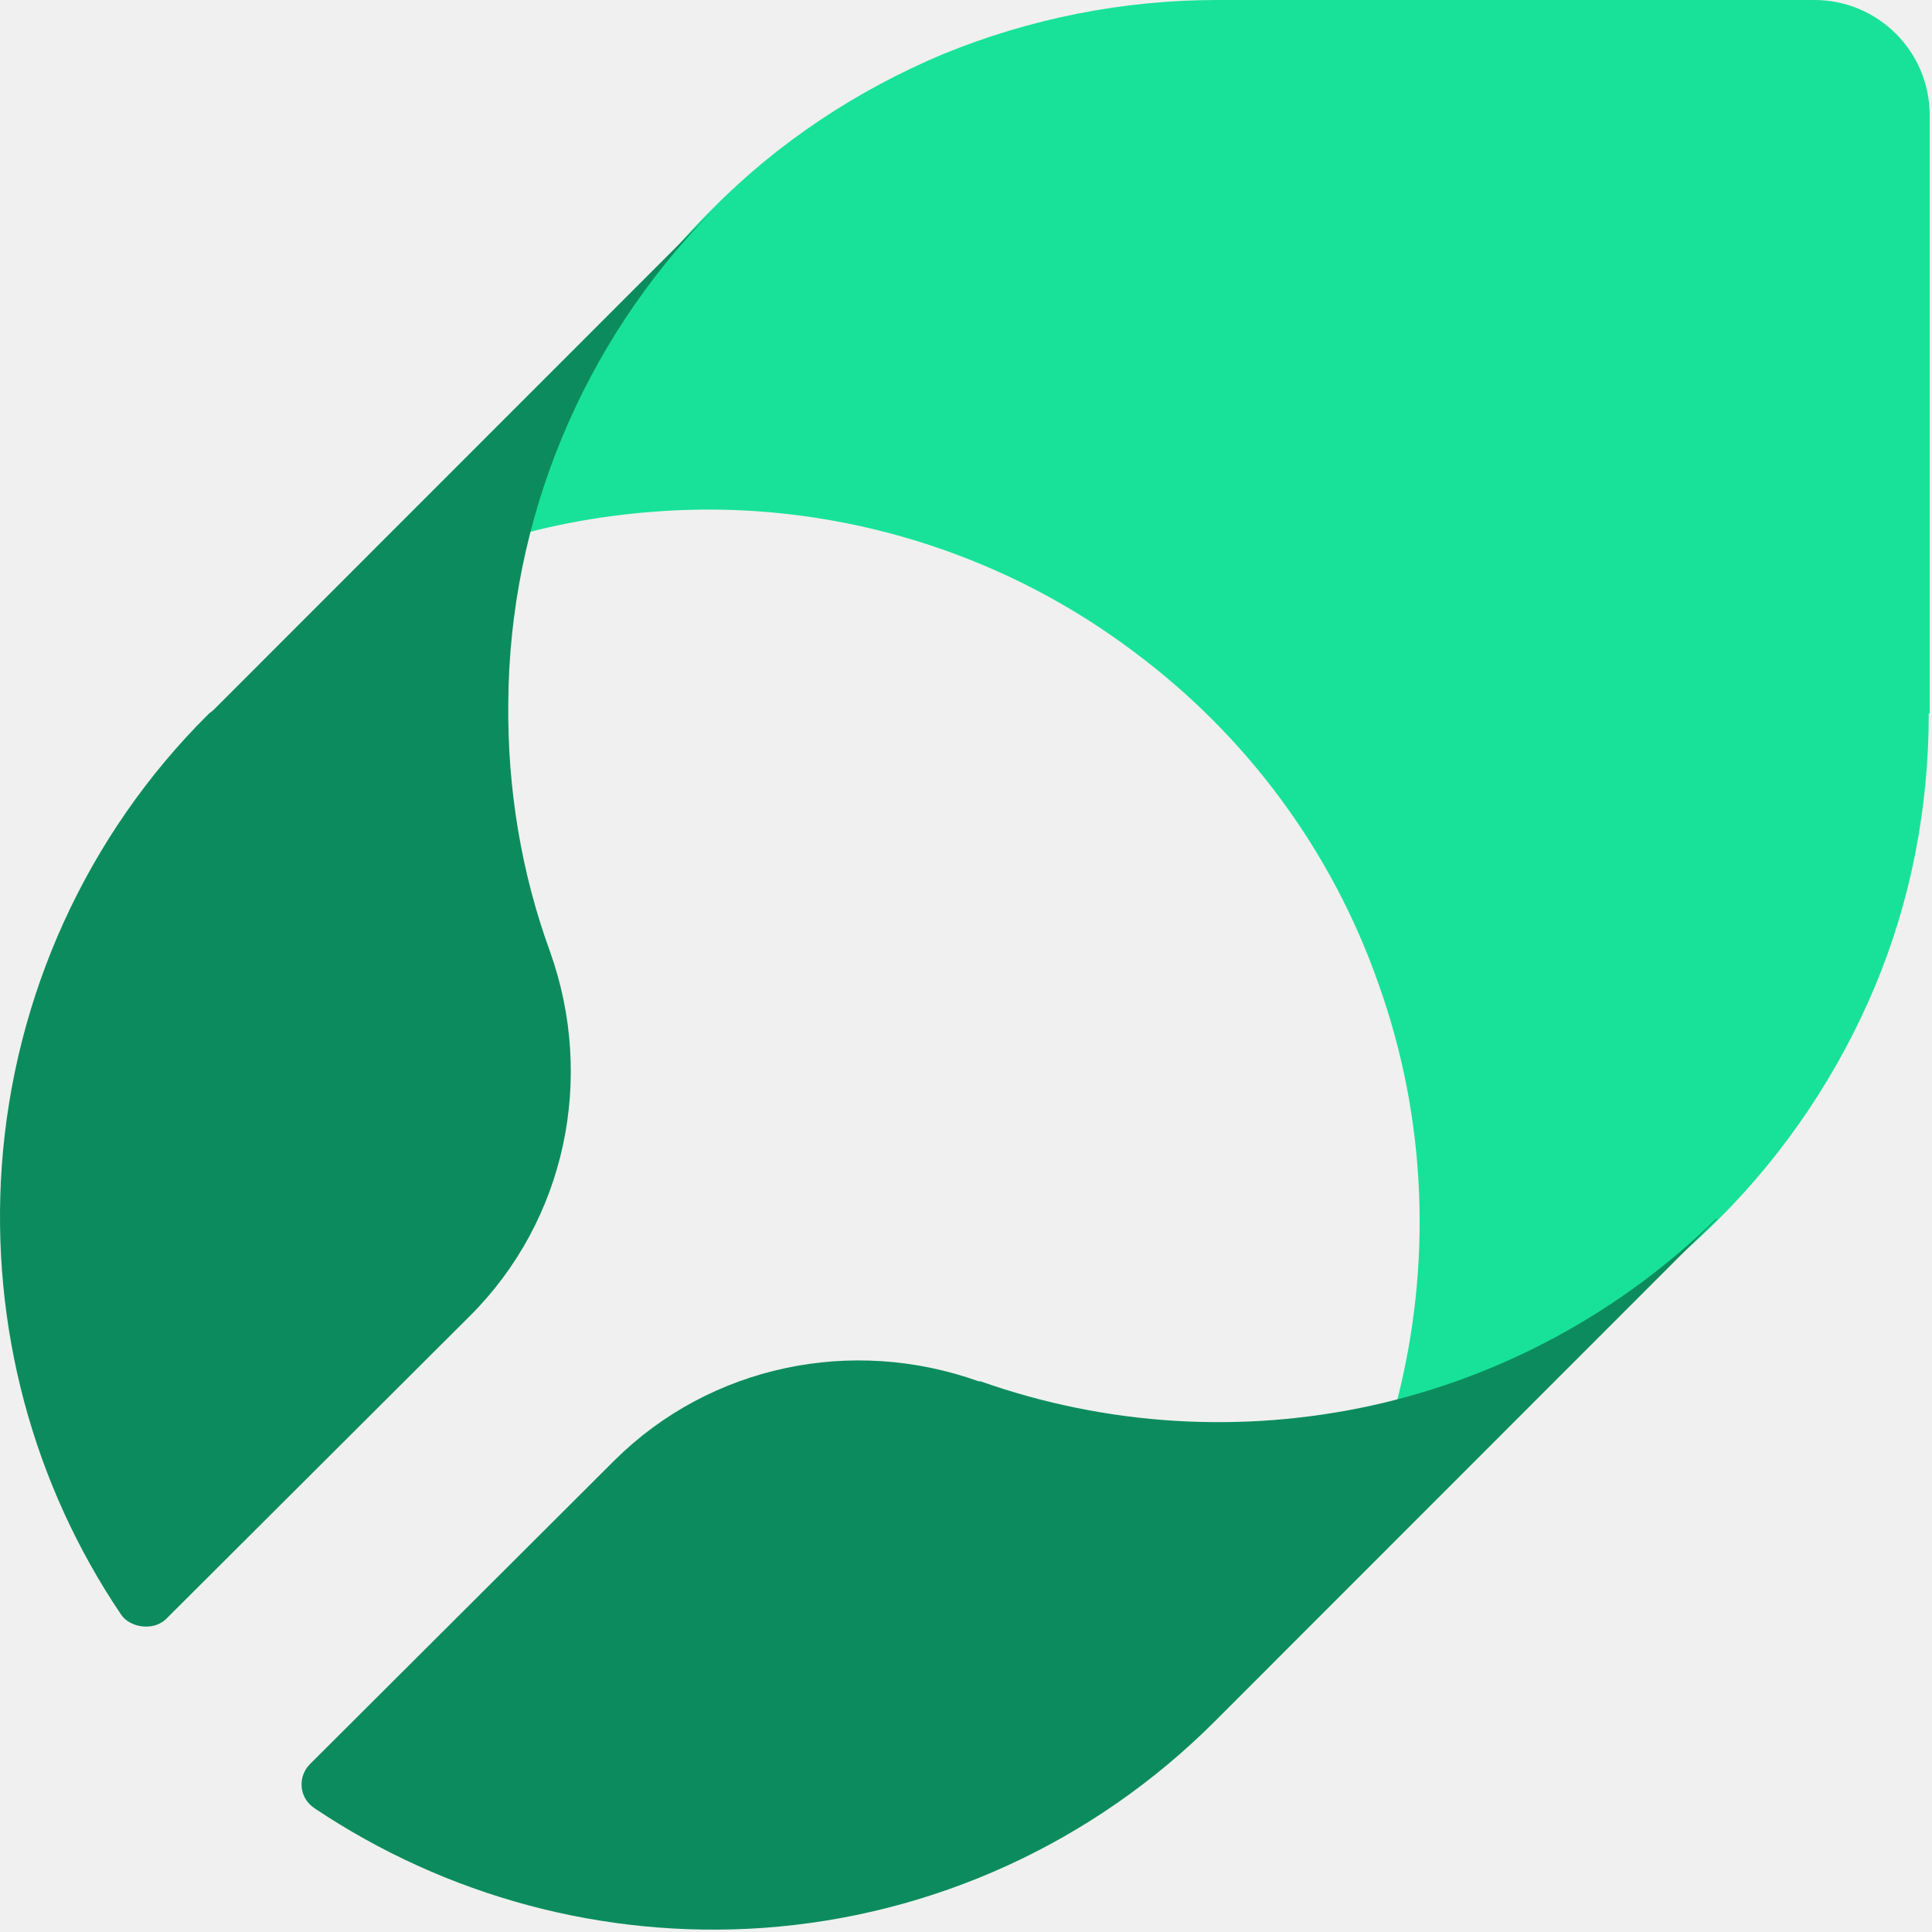
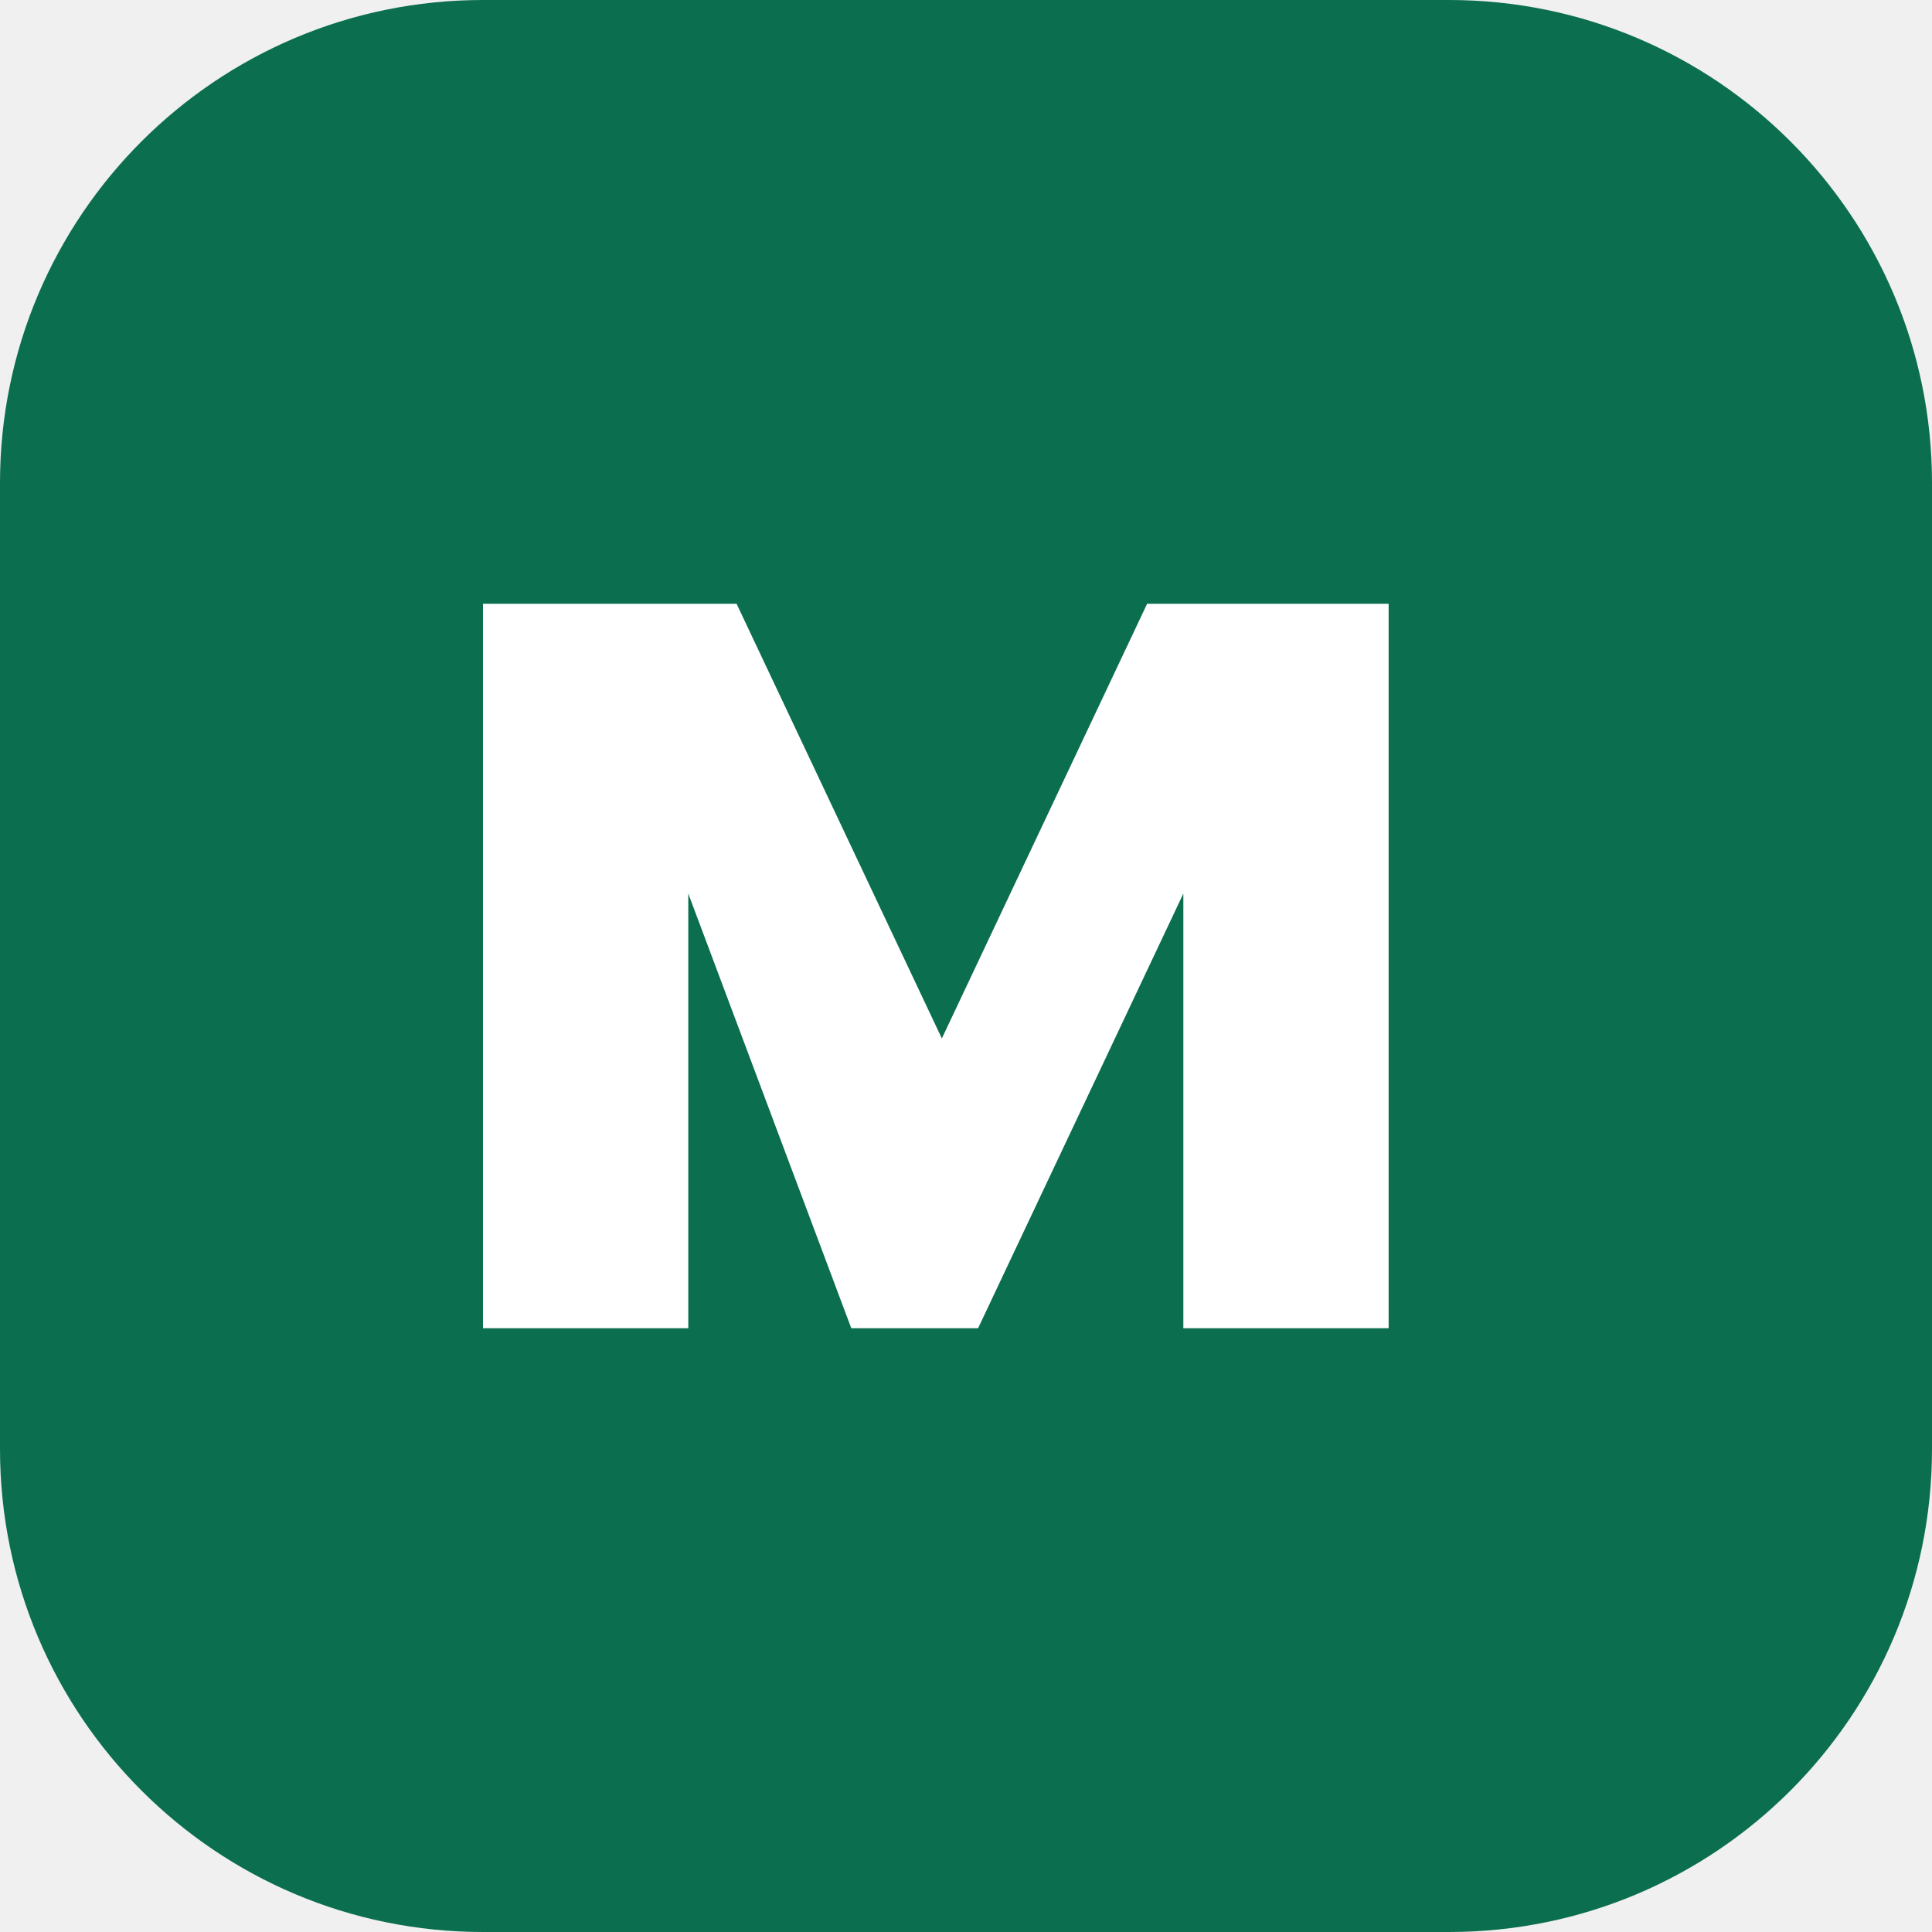
- <svg xmlns="http://www.w3.org/2000/svg" width="502" height="502" viewBox="0 0 502 502" fill="none">
-   <path d="M501.402 185.33V29.962C501.402 13.29 487.876 0 471.453 0H316.156C291.763 0 267.611 4.832 245.15 14.014C222.689 23.438 202.16 36.969 185.012 54.367L183.804 55.575C161.101 78.53 144.92 107.042 136.708 138.454C151.441 134.588 166.656 132.655 181.871 132.413C222.447 131.93 262.298 144.978 294.661 169.383C323.885 191.13 346.104 221.092 358.18 255.645C370.739 290.681 372.188 328.859 362.769 364.862C393.925 356.647 422.666 340.457 445.611 317.744L446.818 316.536C463.966 299.38 477.732 278.841 487.151 256.37C496.571 233.898 501.16 209.735 501.16 185.33H501.402Z" fill="#18E299" />
-   <path d="M132.071 182.706C132.312 135.044 151.32 89.307 184.764 55.125L55.557 184.391C55.076 184.873 54.594 185.113 54.113 185.595C22.593 216.888 3.586 258.774 0.458 303.066C-2.43 344.47 8.397 385.392 31.496 419.575C33.699 422.835 39.677 423.907 43.046 420.778L122.206 341.822C146.989 317.028 154.689 280.198 142.899 247.219C135.44 226.758 131.831 204.852 132.071 182.706Z" fill="#0C8C5E" />
-   <path d="M446.067 316.547C421.284 340.86 390.245 357.71 356.56 365.172C322.634 372.635 287.506 370.468 254.783 358.914C254.783 358.914 254.542 358.914 254.301 358.914C221.338 347.118 184.525 354.821 159.742 379.375L80.581 458.331C77.212 461.701 77.694 467.238 81.784 469.885C115.95 492.754 156.855 503.827 198.24 500.938C242.512 497.809 284.137 478.792 315.656 447.258L316.859 446.054L446.067 316.788V316.547Z" fill="#0C8C5E" />
+ <svg xmlns="http://www.w3.org/2000/svg" viewBox="0 0 32 32" fill="none">
+   <rect width="32" height="32" rx="8" fill="#0B6E4F" />
+   <path d="M8 22V10h4.2l3.4 7.2L19 10h4v12h-3.4V14.8L16.2 22h-2.1L11.4 14.8V22H8z" fill="#fff" />
</svg>
